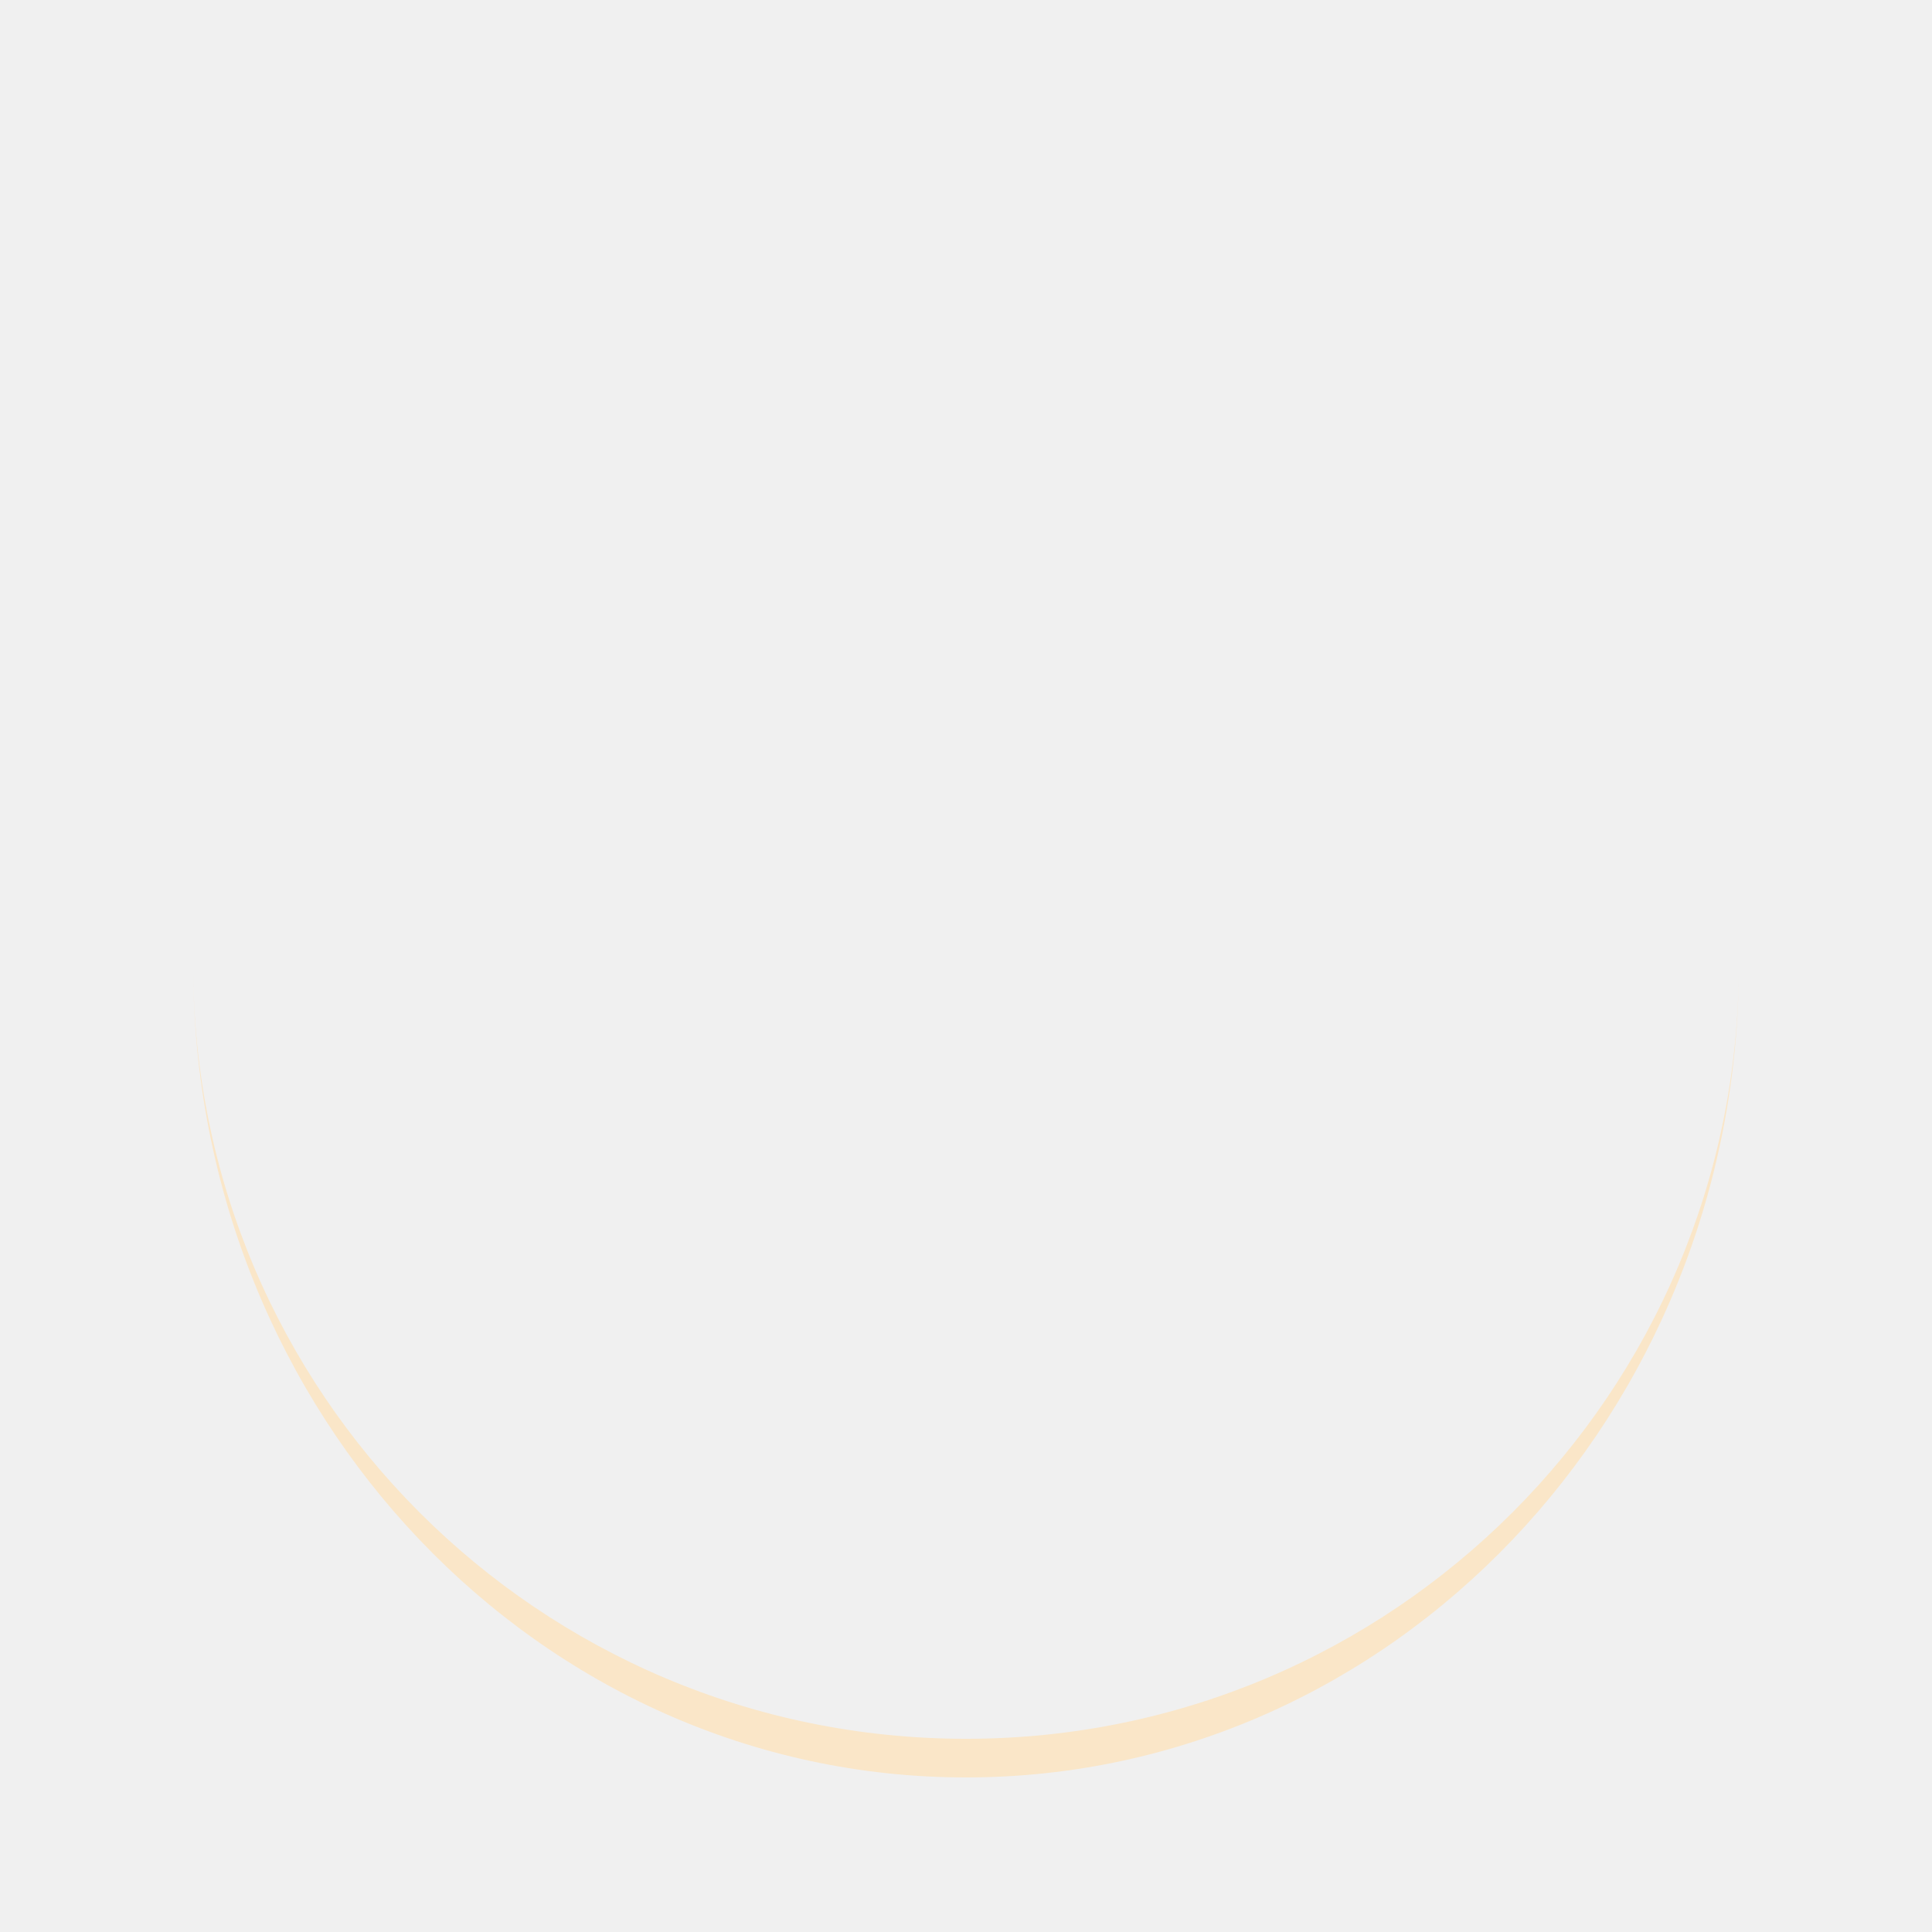
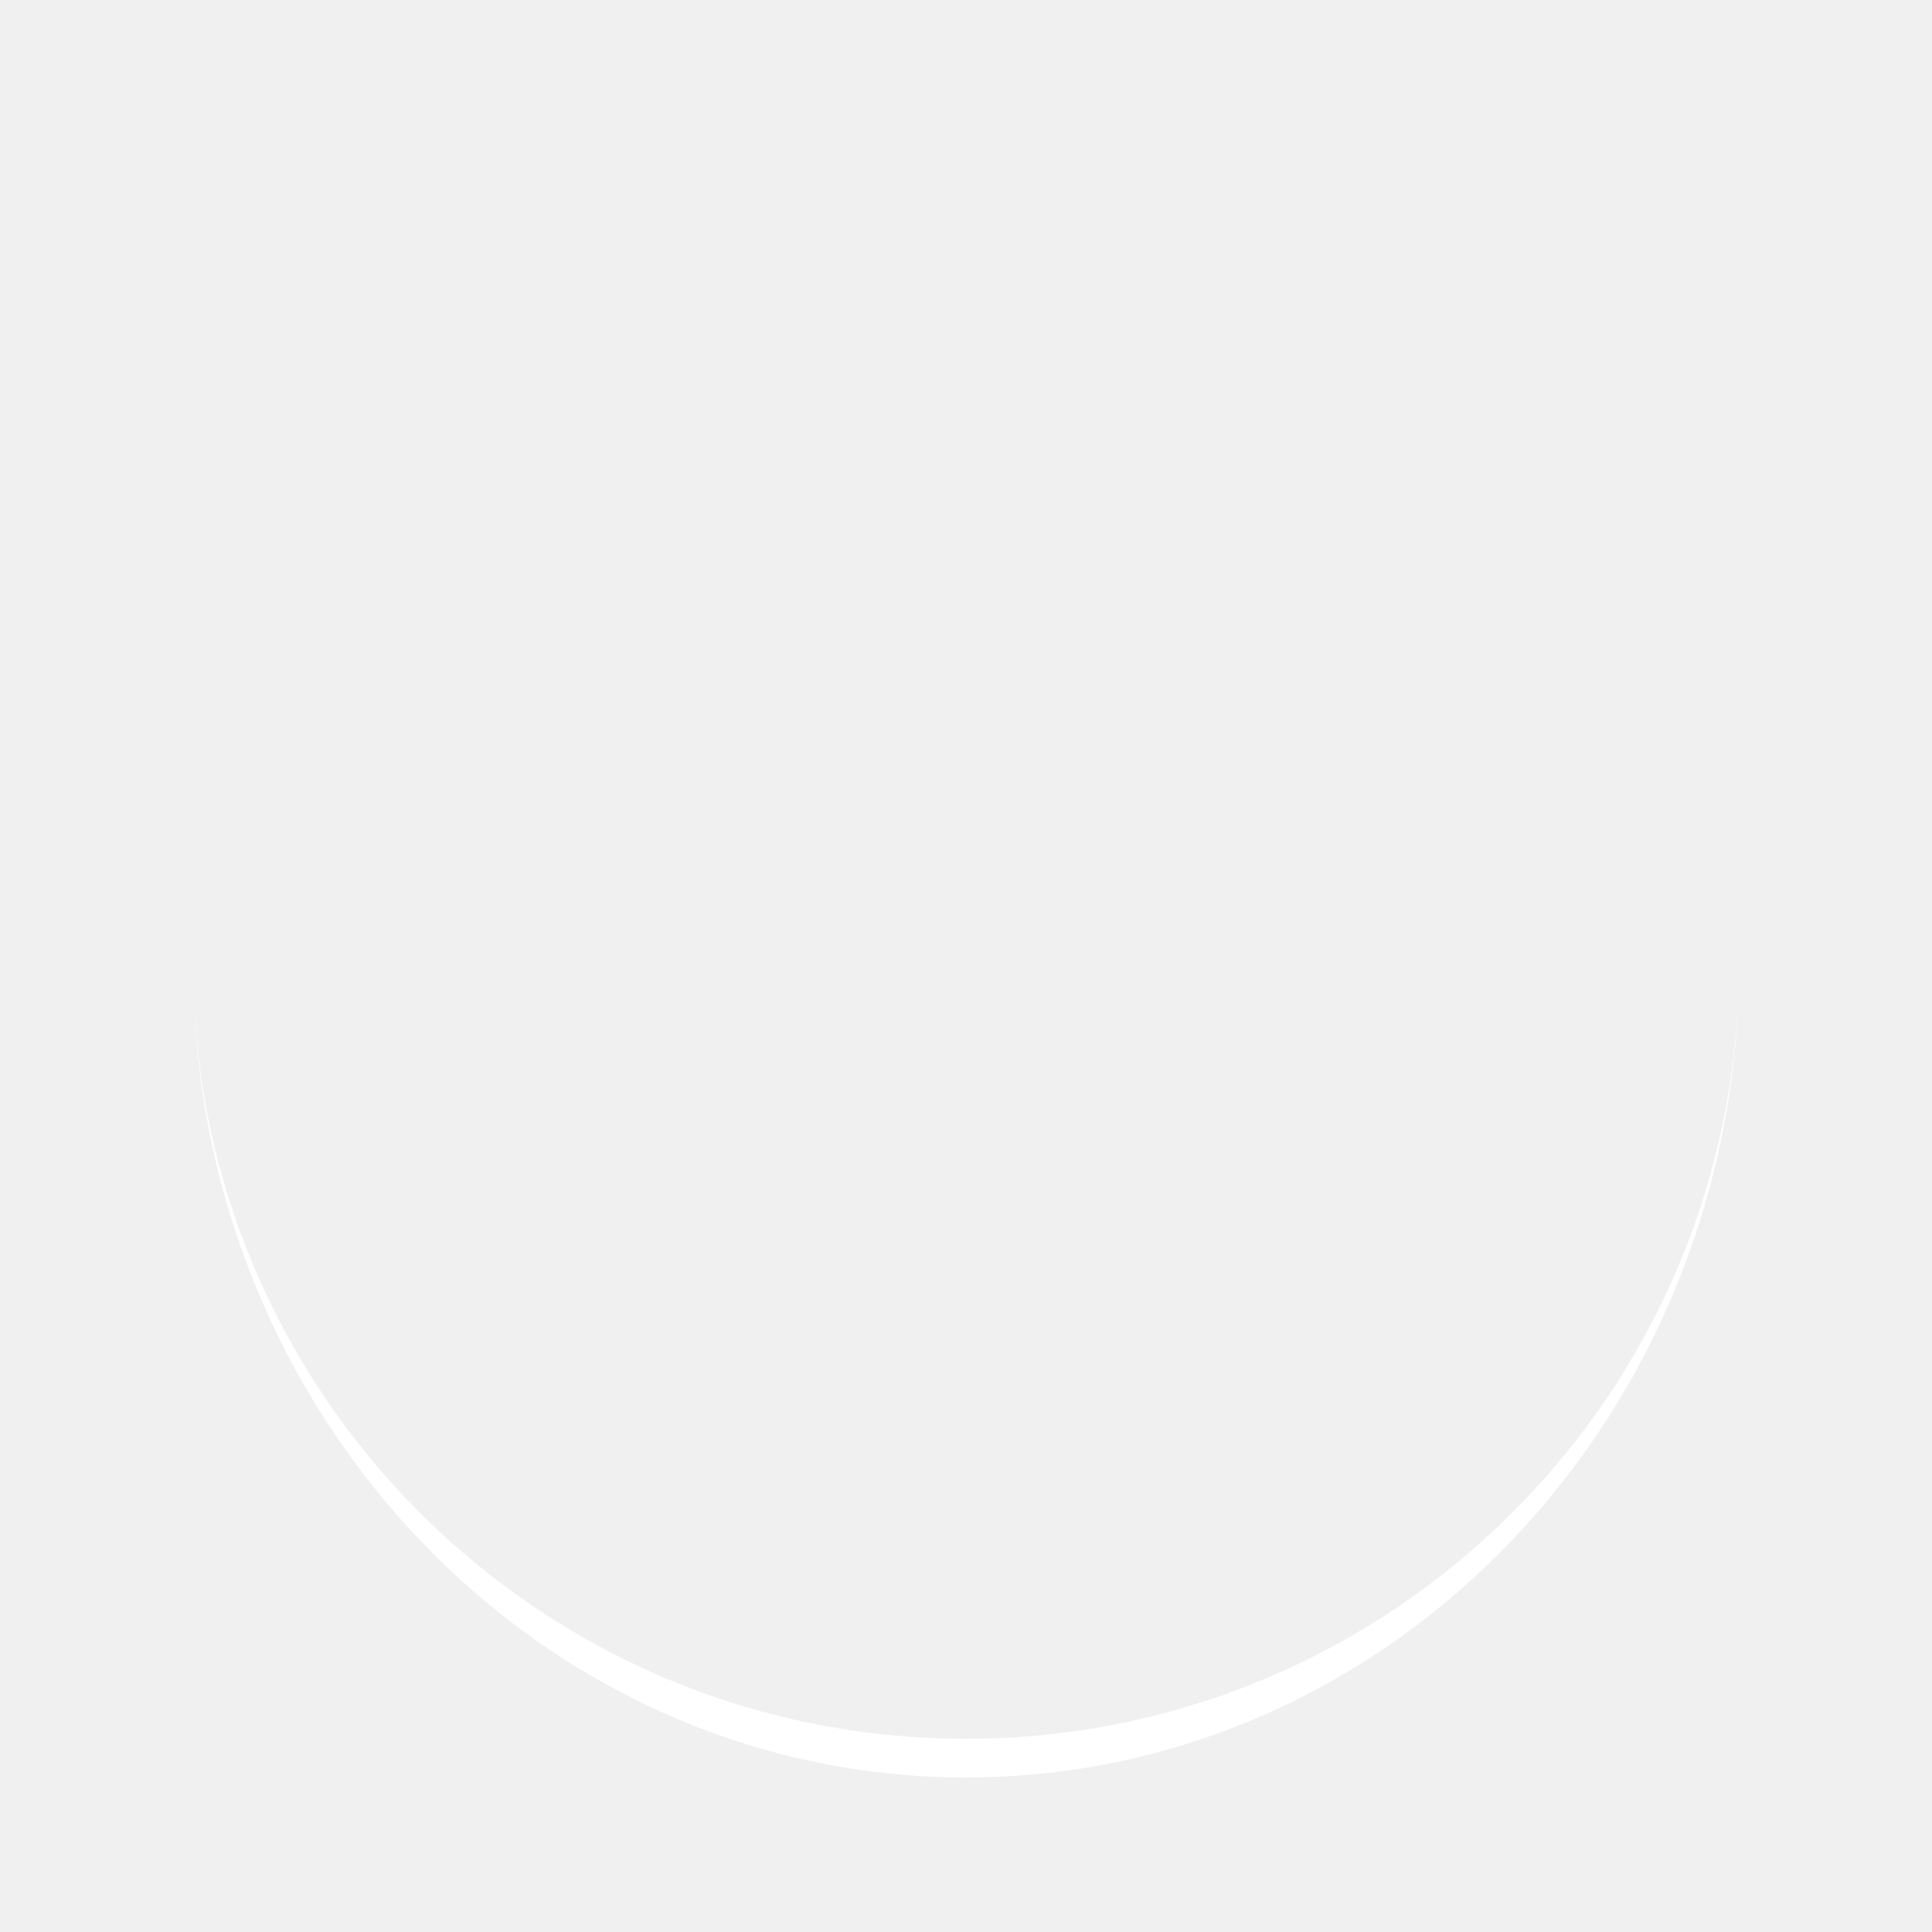
<svg xmlns="http://www.w3.org/2000/svg" style="margin: auto; background: none; display: block; shape-rendering: auto;" width="200px" height="200px" viewBox="0 0 100 100" preserveAspectRatio="xMidYMid">
-   <path d="M10 50A40 40 0 0 0 90 50A40 42 0 0 1 10 50" fill="#fae6c8" stroke="none">
+   <path d="M10 50A40 40 0 0 0 90 50A40 42 0 0 1 10 50" fill="#ffffff" stroke="none">
    <animateTransform attributeName="transform" type="rotate" dur="1s" repeatCount="indefinite" keyTimes="0;1" values="0 50 51;360 50 51" />
  </path>
</svg>
